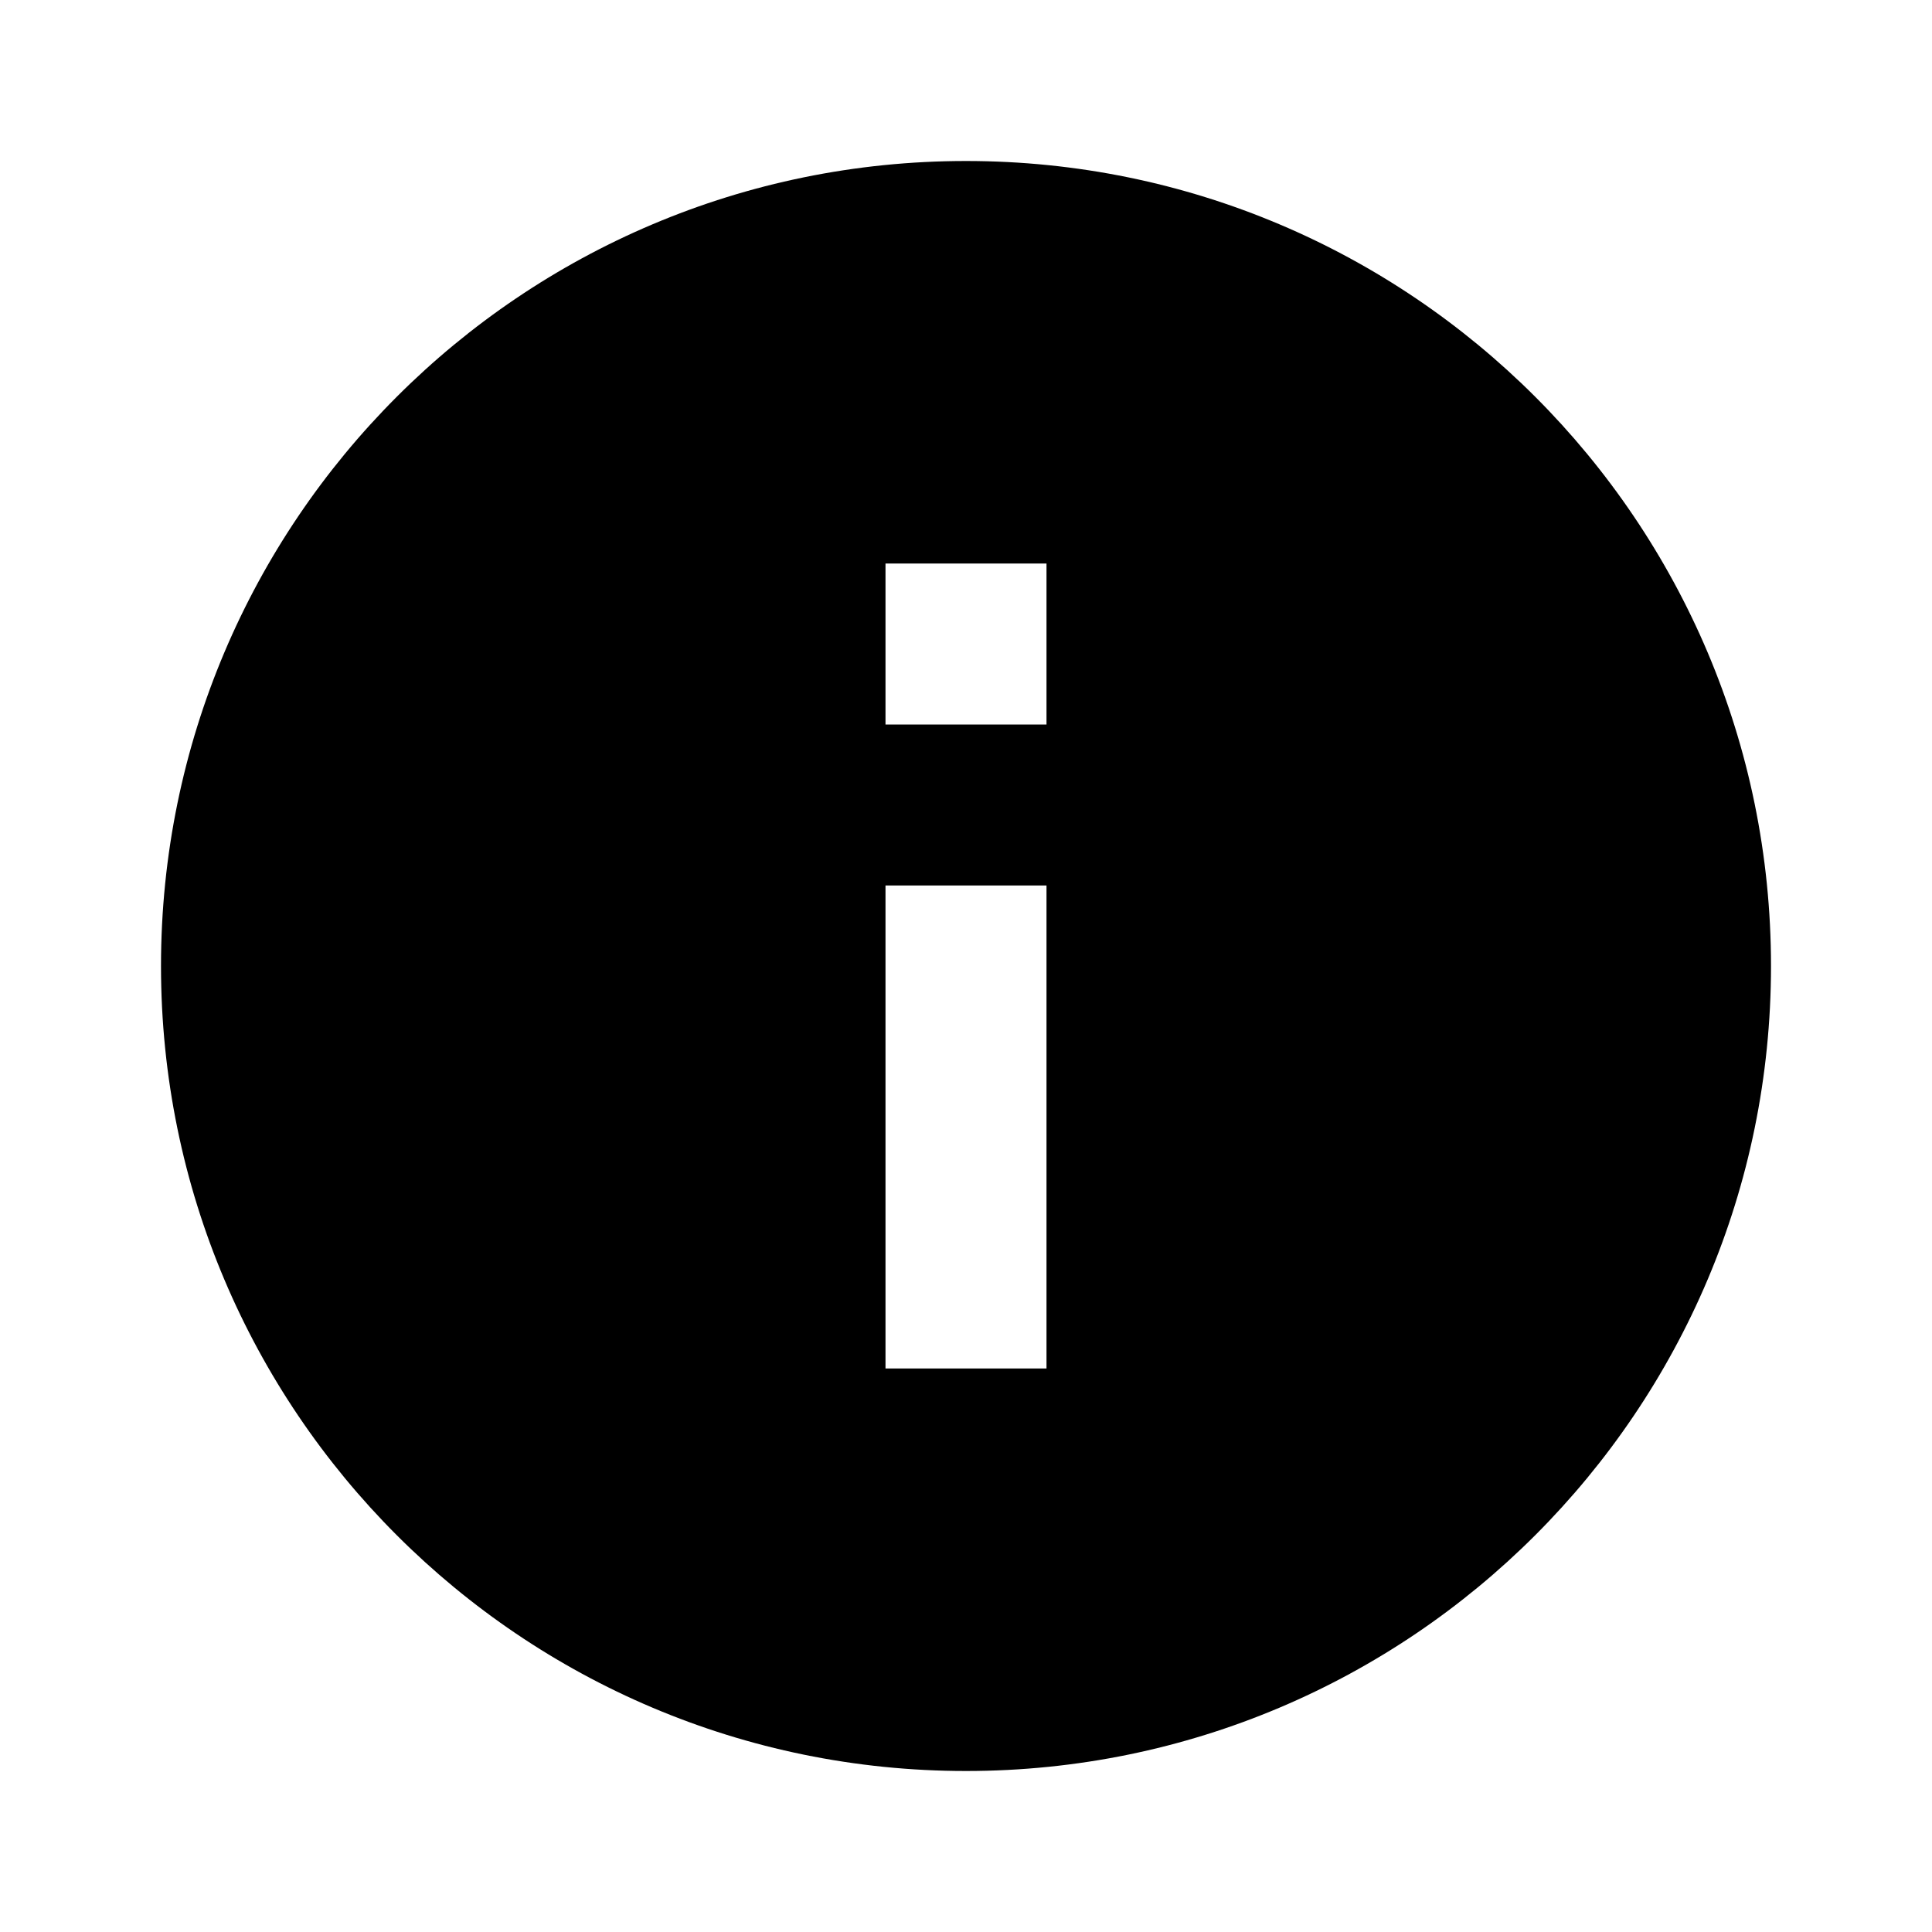
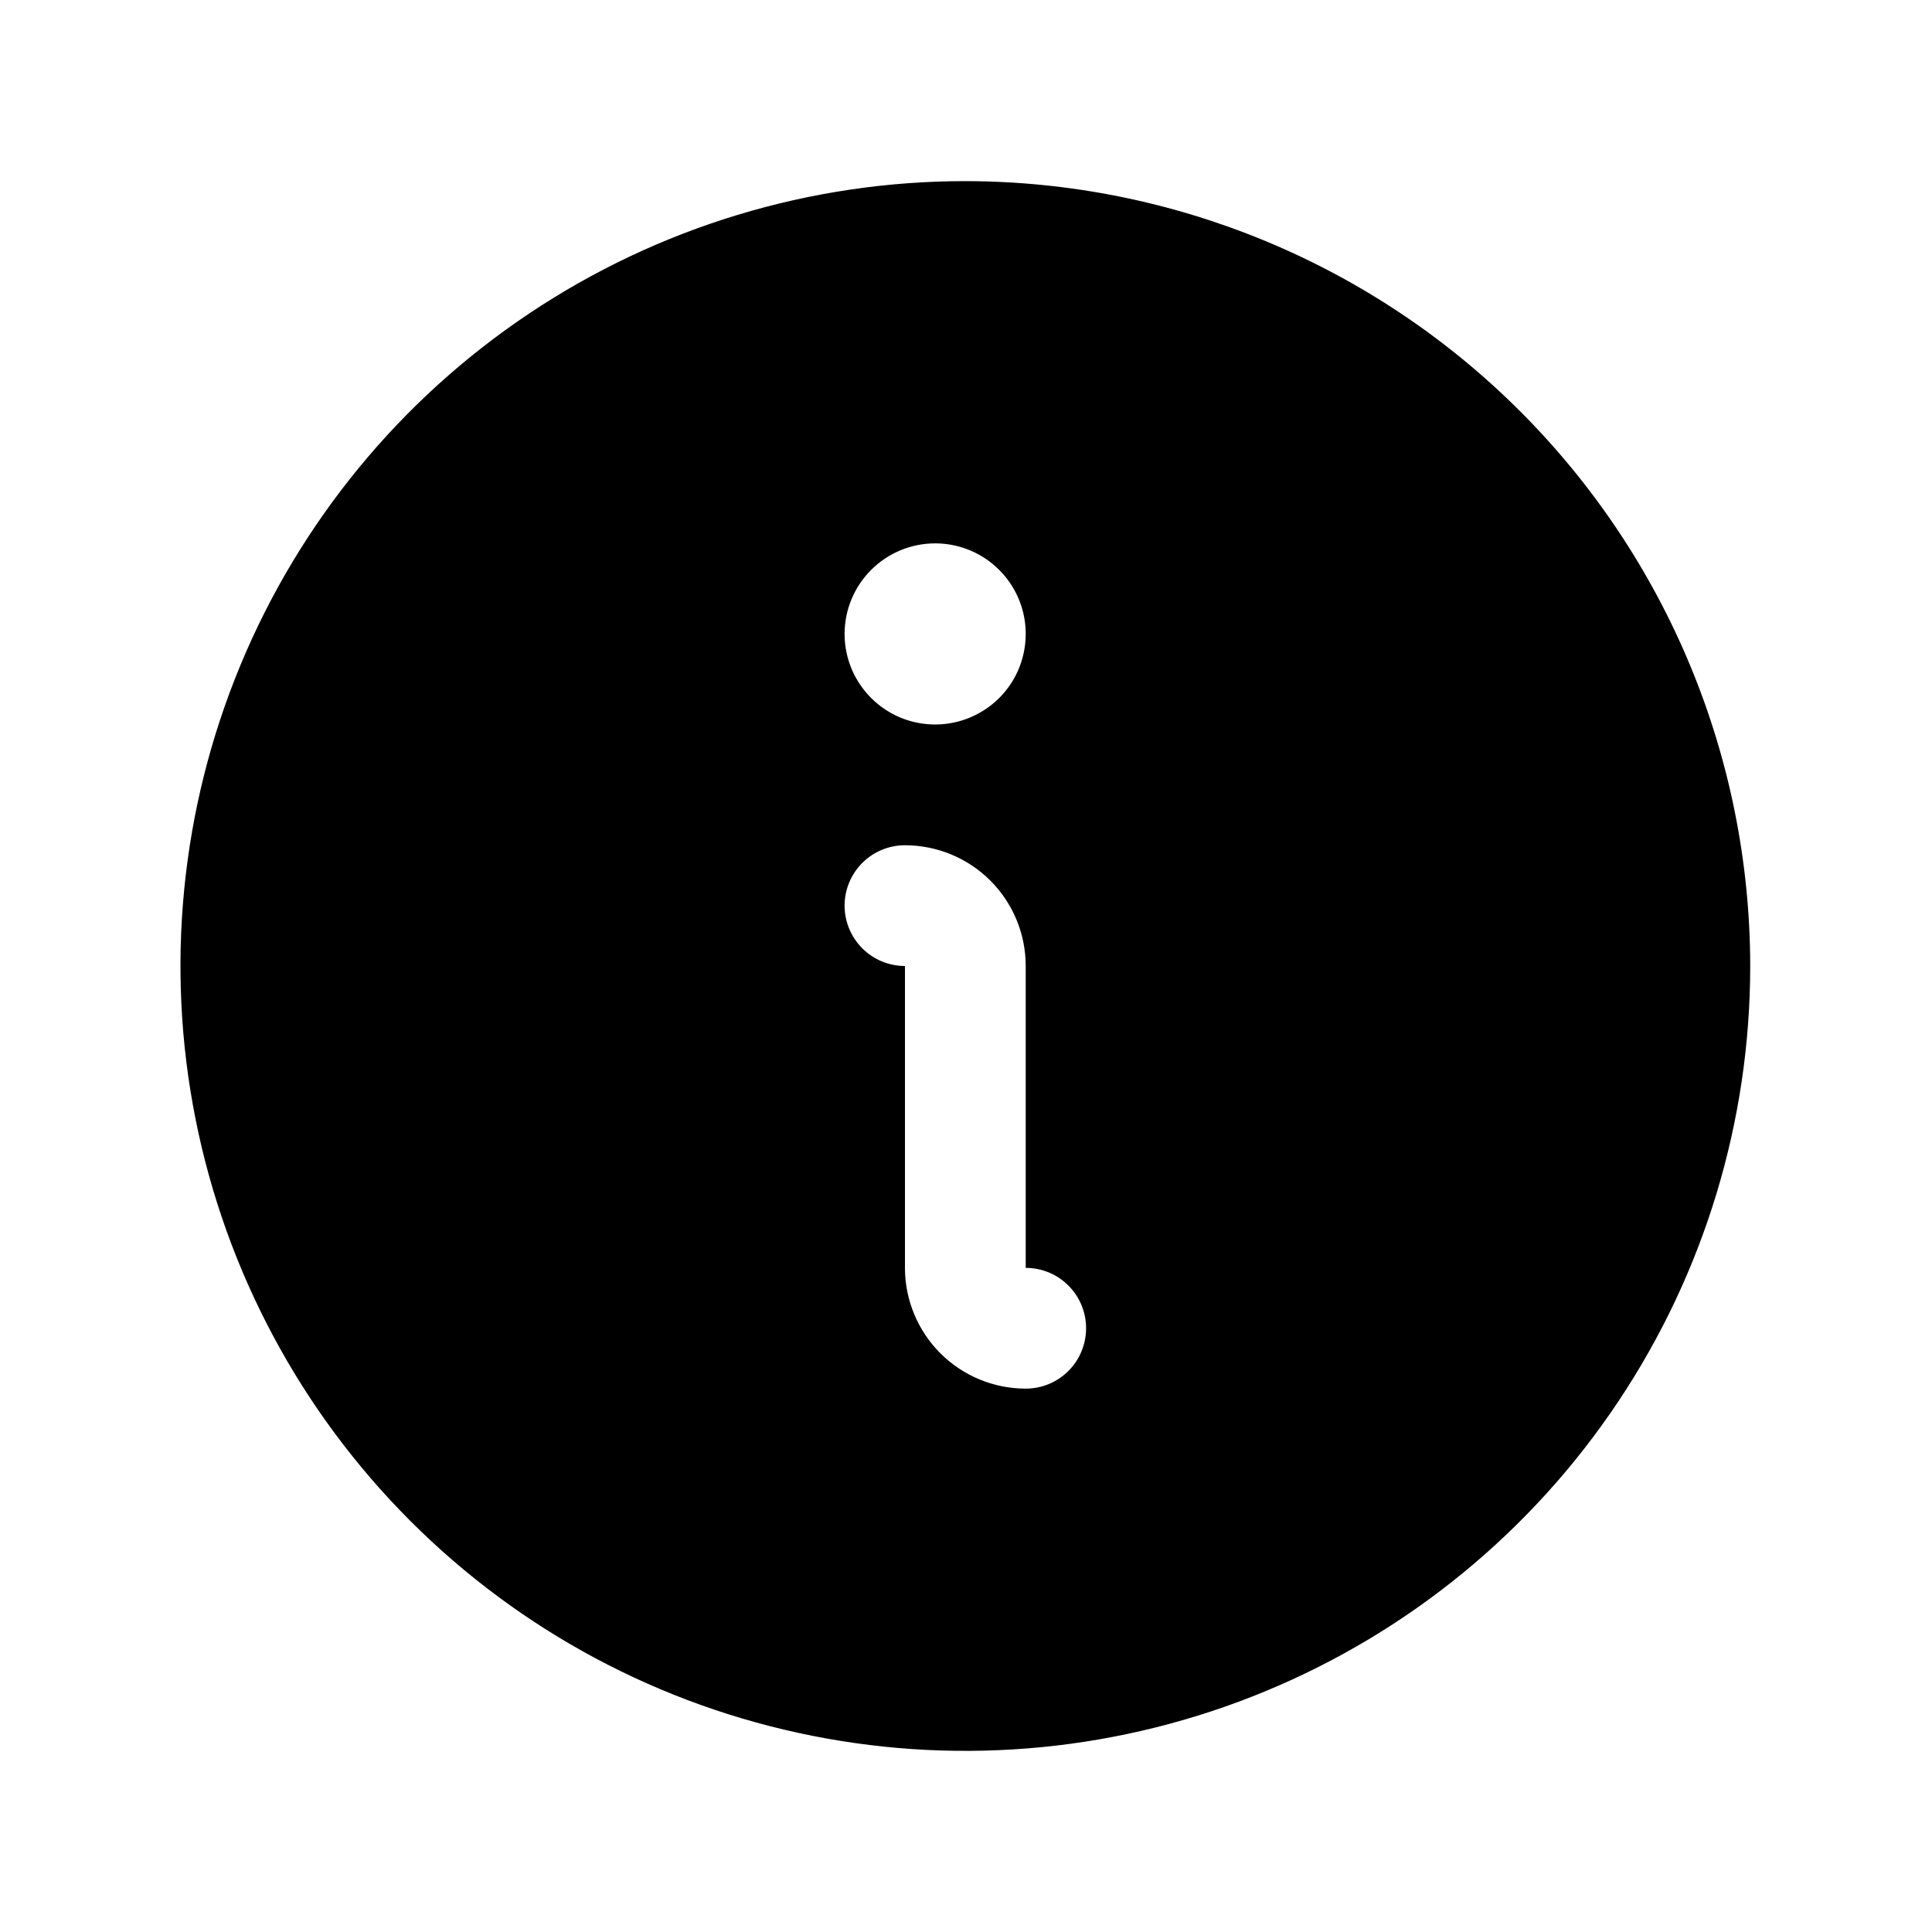
- <svg xmlns="http://www.w3.org/2000/svg" width="24" height="24" viewBox="0 0 24 24">
-   <path d="M13 9h-2V7h2m0 10h-2v-6h2m-1-9A10 10 0 002 12a10 10 0 0010 10 10 10 0 0010-10A10 10 0 0012 2z" />
+ <svg xmlns="http://www.w3.org/2000/svg" width="32" height="32" viewBox="0 0 32 32" fill="none">
+   <path d="M15.989 3C13.418 3 10.905 3.762 8.767 5.191C6.629 6.619 4.963 8.65 3.979 11.025C2.995 13.401 2.737 16.014 3.239 18.536C3.741 21.058 4.979 23.374 6.797 25.192C8.615 27.011 10.931 28.249 13.453 28.75C15.975 29.252 18.589 28.994 20.964 28.01C23.34 27.026 25.37 25.36 26.798 23.222C28.227 21.085 28.989 18.571 28.989 16C28.986 12.553 27.615 9.249 25.178 6.812C22.74 4.374 19.436 3.004 15.989 3ZM15.489 9C15.786 9 16.076 9.088 16.323 9.253C16.569 9.418 16.762 9.652 16.875 9.926C16.989 10.2 17.018 10.502 16.96 10.793C16.903 11.084 16.76 11.351 16.55 11.561C16.34 11.77 16.073 11.913 15.782 11.971C15.491 12.029 15.189 11.999 14.915 11.886C14.641 11.772 14.407 11.58 14.242 11.333C14.077 11.087 13.989 10.797 13.989 10.5C13.989 10.102 14.147 9.721 14.429 9.439C14.71 9.158 15.091 9 15.489 9ZM16.989 23C16.459 23 15.95 22.789 15.575 22.414C15.2 22.039 14.989 21.53 14.989 21V16C14.724 16 14.47 15.895 14.282 15.707C14.095 15.52 13.989 15.265 13.989 15C13.989 14.735 14.095 14.48 14.282 14.293C14.47 14.105 14.724 14 14.989 14C15.52 14 16.028 14.211 16.404 14.586C16.779 14.961 16.989 15.47 16.989 16V21C17.255 21 17.509 21.105 17.696 21.293C17.884 21.48 17.989 21.735 17.989 22C17.989 22.265 17.884 22.52 17.696 22.707C17.509 22.895 17.255 23 16.989 23Z" fill="#000" />
</svg>
